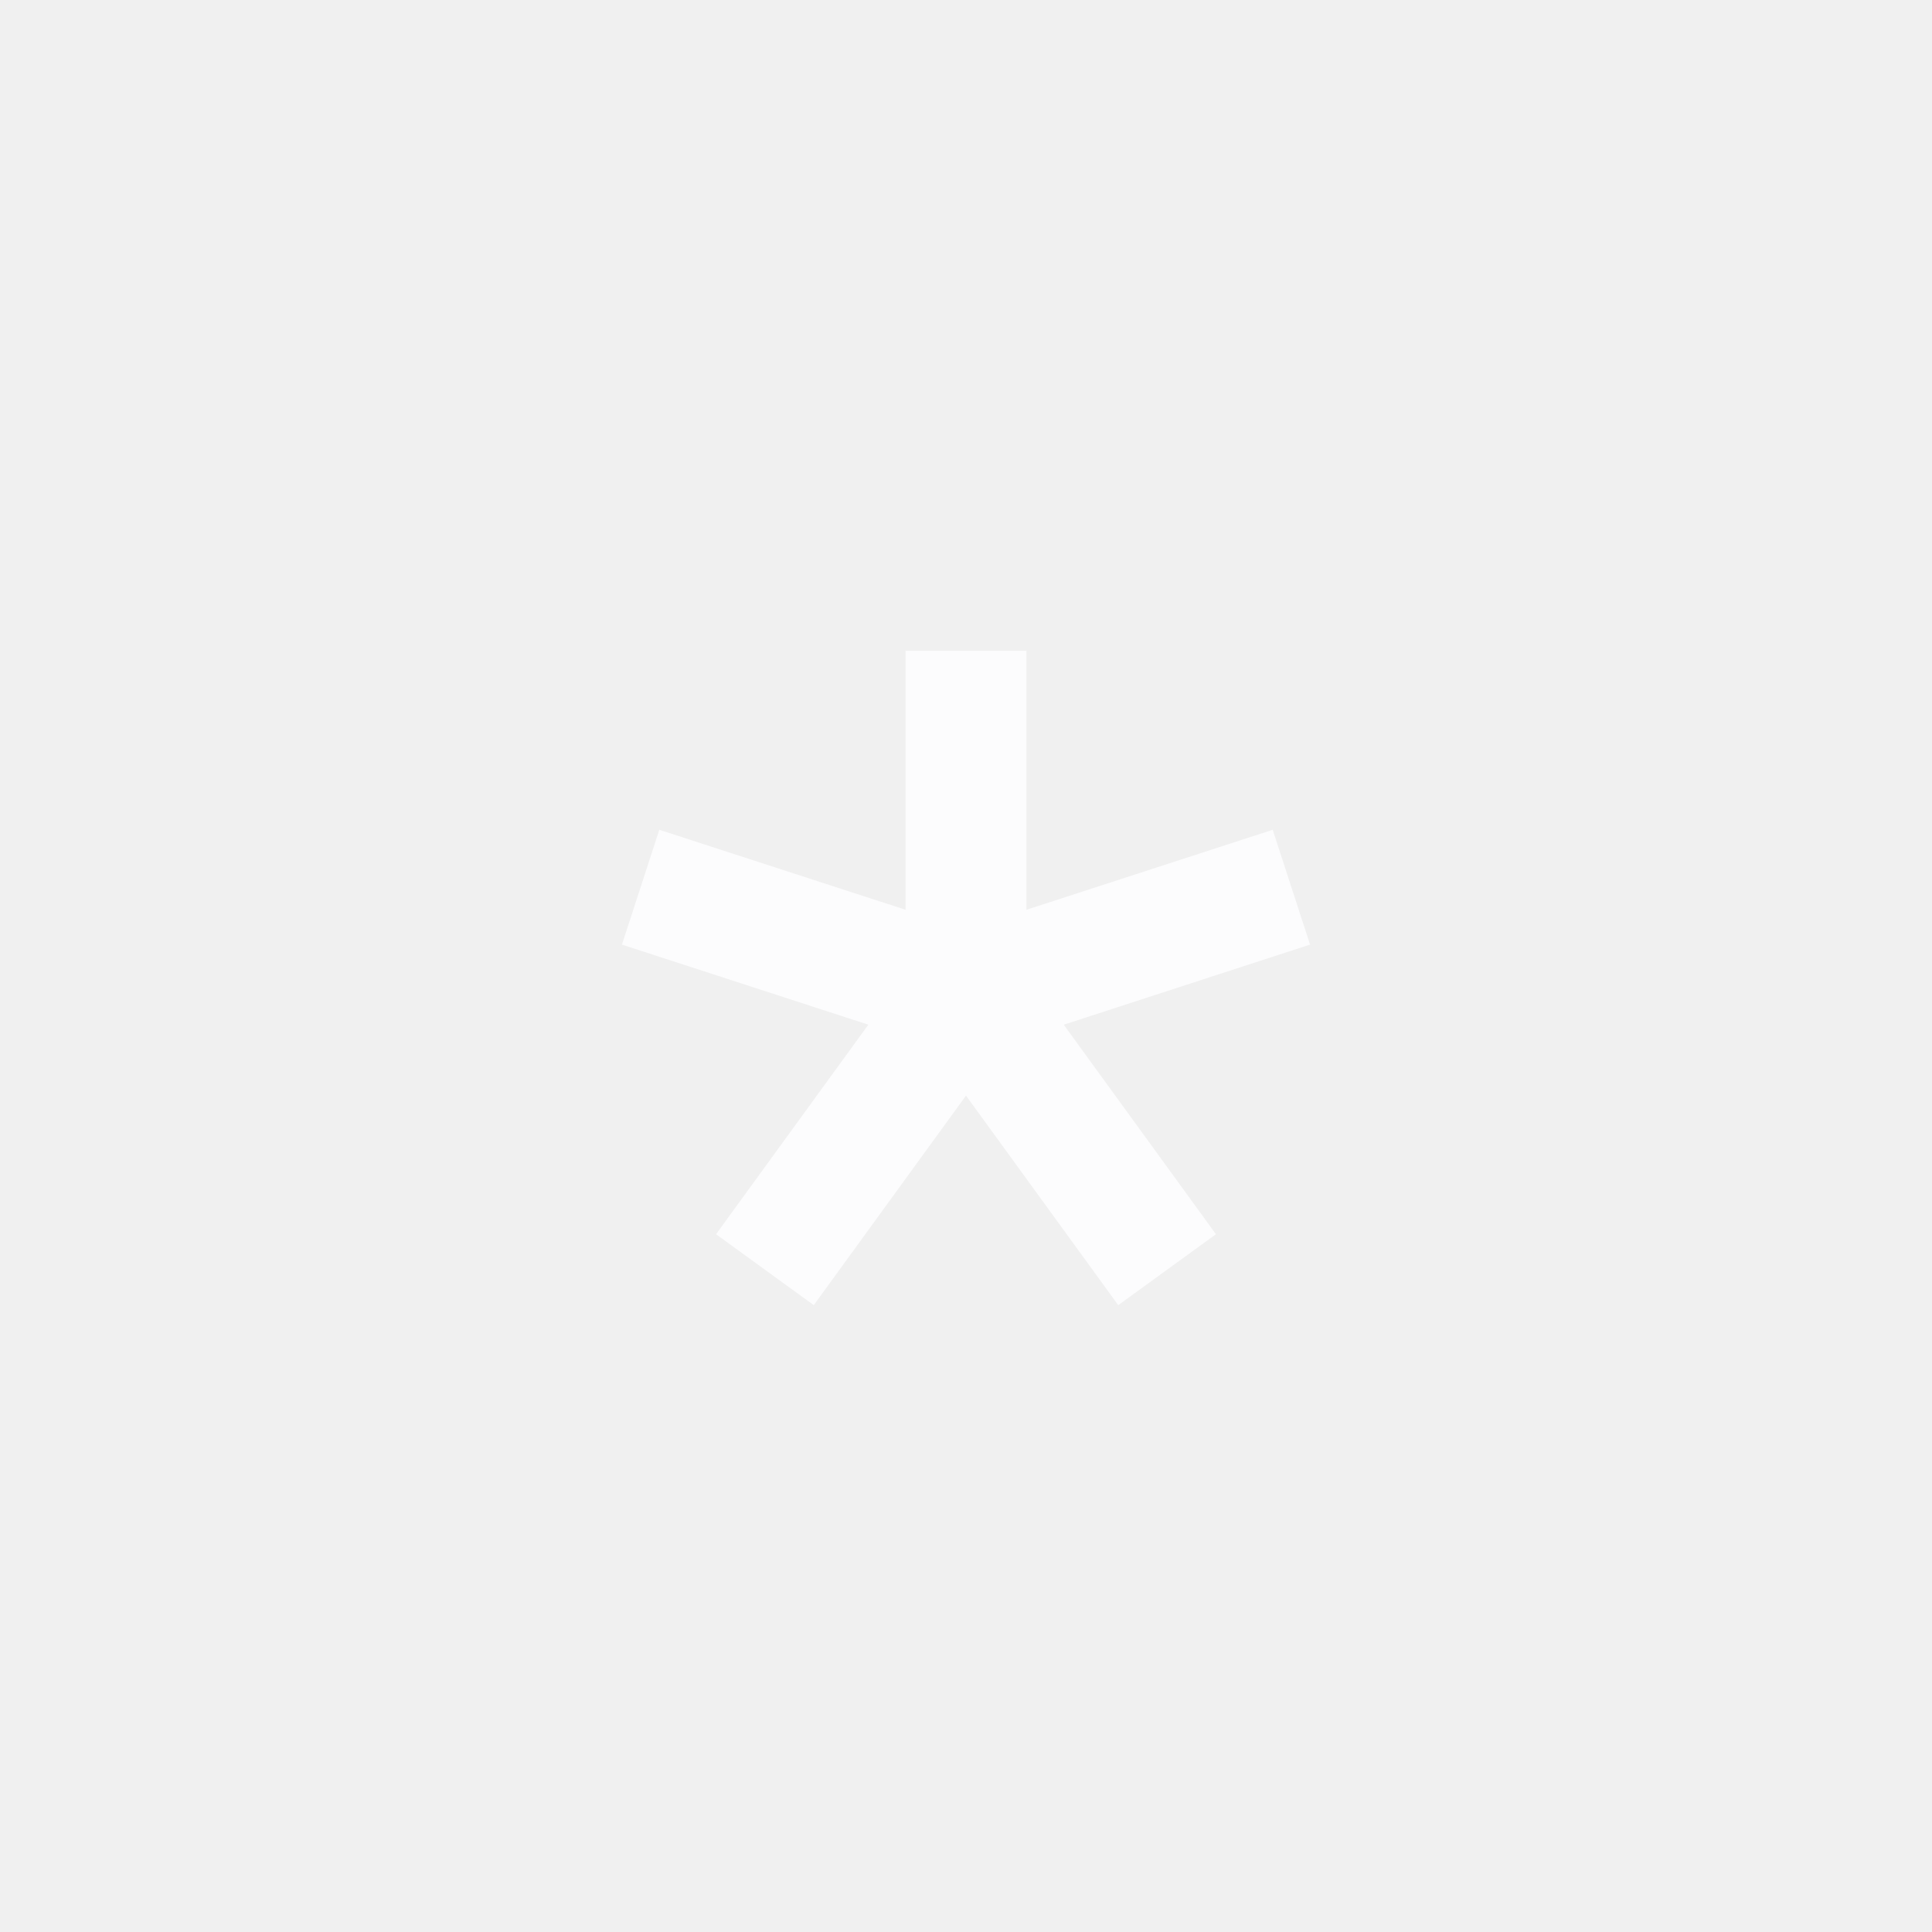
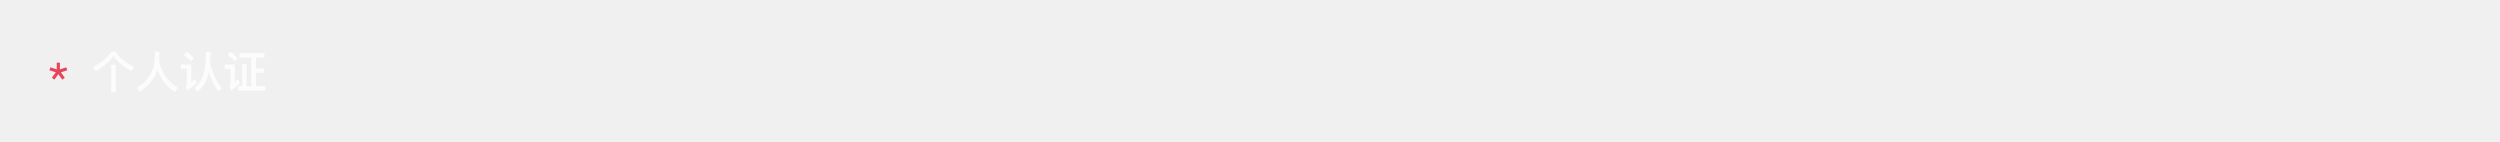
- <svg xmlns="http://www.w3.org/2000/svg" width="24" height="24" viewBox="0 0 24 24" fill="none">
-   <path d="M12.75 8.084V11.302L15.81 10.308L16.274 11.734L13.214 12.729L15.105 15.332L13.891 16.213L12 13.61L10.109 16.213L8.895 15.332L10.787 12.729L7.726 11.734L8.19 10.308L11.25 11.302V8.084H12.75Z" fill="#FCFCFD" />
+ <svg xmlns="http://www.w3.org/2000/svg" width="1200" height="68" viewBox="0 0 1200 68" fill="none">
+   <mask id="path-1-inside-1_600_9646" fill="white">
+     <path d="M0 0H1200V68H0V0Z" />
+   </mask>
+   <path d="M1200 67H0V69H1200V67Z" fill="white" fill-opacity="0.08" mask="url(#path-1-inside-1_600_9646)" />
+   <path d="M28.75 30.084V33.302L31.811 32.308L32.274 33.734L29.214 34.728L31.105 37.332L29.892 38.213L28 35.61L26.109 38.213L24.895 37.332L26.787 34.728L23.727 33.734L24.19 32.308L27.25 33.302V30.084H28.75Z" fill="#E94359" />
+   <path d="M53.387 31.038H55.613V44.184H53.387V31.038ZM53.534 24.738H55.466C57.188 27.552 60.17 30.009 64.37 32.13L63.047 34.125C59.225 32.151 56.369 29.715 54.5 26.796C52.253 29.967 49.397 32.403 45.953 34.125L44.63 32.13C48.494 30.24 51.455 27.762 53.534 24.738ZM76.529 24.78C76.529 26.628 76.466 28.203 76.382 29.505C77.6 35.028 80.603 39.249 85.37 42.168L83.9 44.1C79.973 41.454 77.201 37.926 75.584 33.495C74.198 37.779 71.321 41.328 66.953 44.142L65.609 42.168C71.237 38.808 74.114 34.104 74.282 28.077C74.282 26.67 74.303 25.578 74.303 24.78H76.529ZM98.831 24.906H101.057C101.057 26.733 100.994 28.434 100.868 29.988C101.918 35.091 103.808 39.165 106.496 42.21L104.9 44.037C102.905 41.433 101.351 38.283 100.217 34.608C100.175 34.797 100.154 34.986 100.112 35.154C99.377 38.745 97.592 41.727 94.778 44.1L93.287 42.273C95.681 40.215 97.235 37.695 97.949 34.713C98.516 32.193 98.81 28.938 98.831 24.906ZM89.738 24.885C91.061 25.914 92.195 26.943 93.14 27.951L91.628 29.484C90.83 28.518 89.675 27.489 88.184 26.397L89.738 24.885ZM86.819 30.954H91.817V39.522C92.426 39.018 93.077 38.43 93.749 37.779L94.337 40.026C92.972 41.286 91.523 42.399 89.969 43.407L89.129 41.454C89.507 41.16 89.696 40.761 89.696 40.299V33.054H86.819V30.954ZM120.629 27.657H114.938V25.515H126.908V27.657H122.855V32.844H126.614V34.881H122.855V41.349H127.349V43.491H114.308V41.349H116.219V30.702H118.361V41.349H120.629V27.657ZM110.801 24.906C112.103 25.935 113.195 26.943 114.119 27.951L112.628 29.484C111.83 28.497 110.717 27.447 109.268 26.355L110.801 24.906ZM107.798 30.954H112.733V39.417C113.279 38.913 113.846 38.388 114.434 37.8L115.001 40.11C113.72 41.328 112.355 42.441 110.927 43.428L110.087 41.433C110.465 41.139 110.654 40.761 110.654 40.299V33.054H107.798V30.954Z" fill="#FCFCFD" />
</svg>
